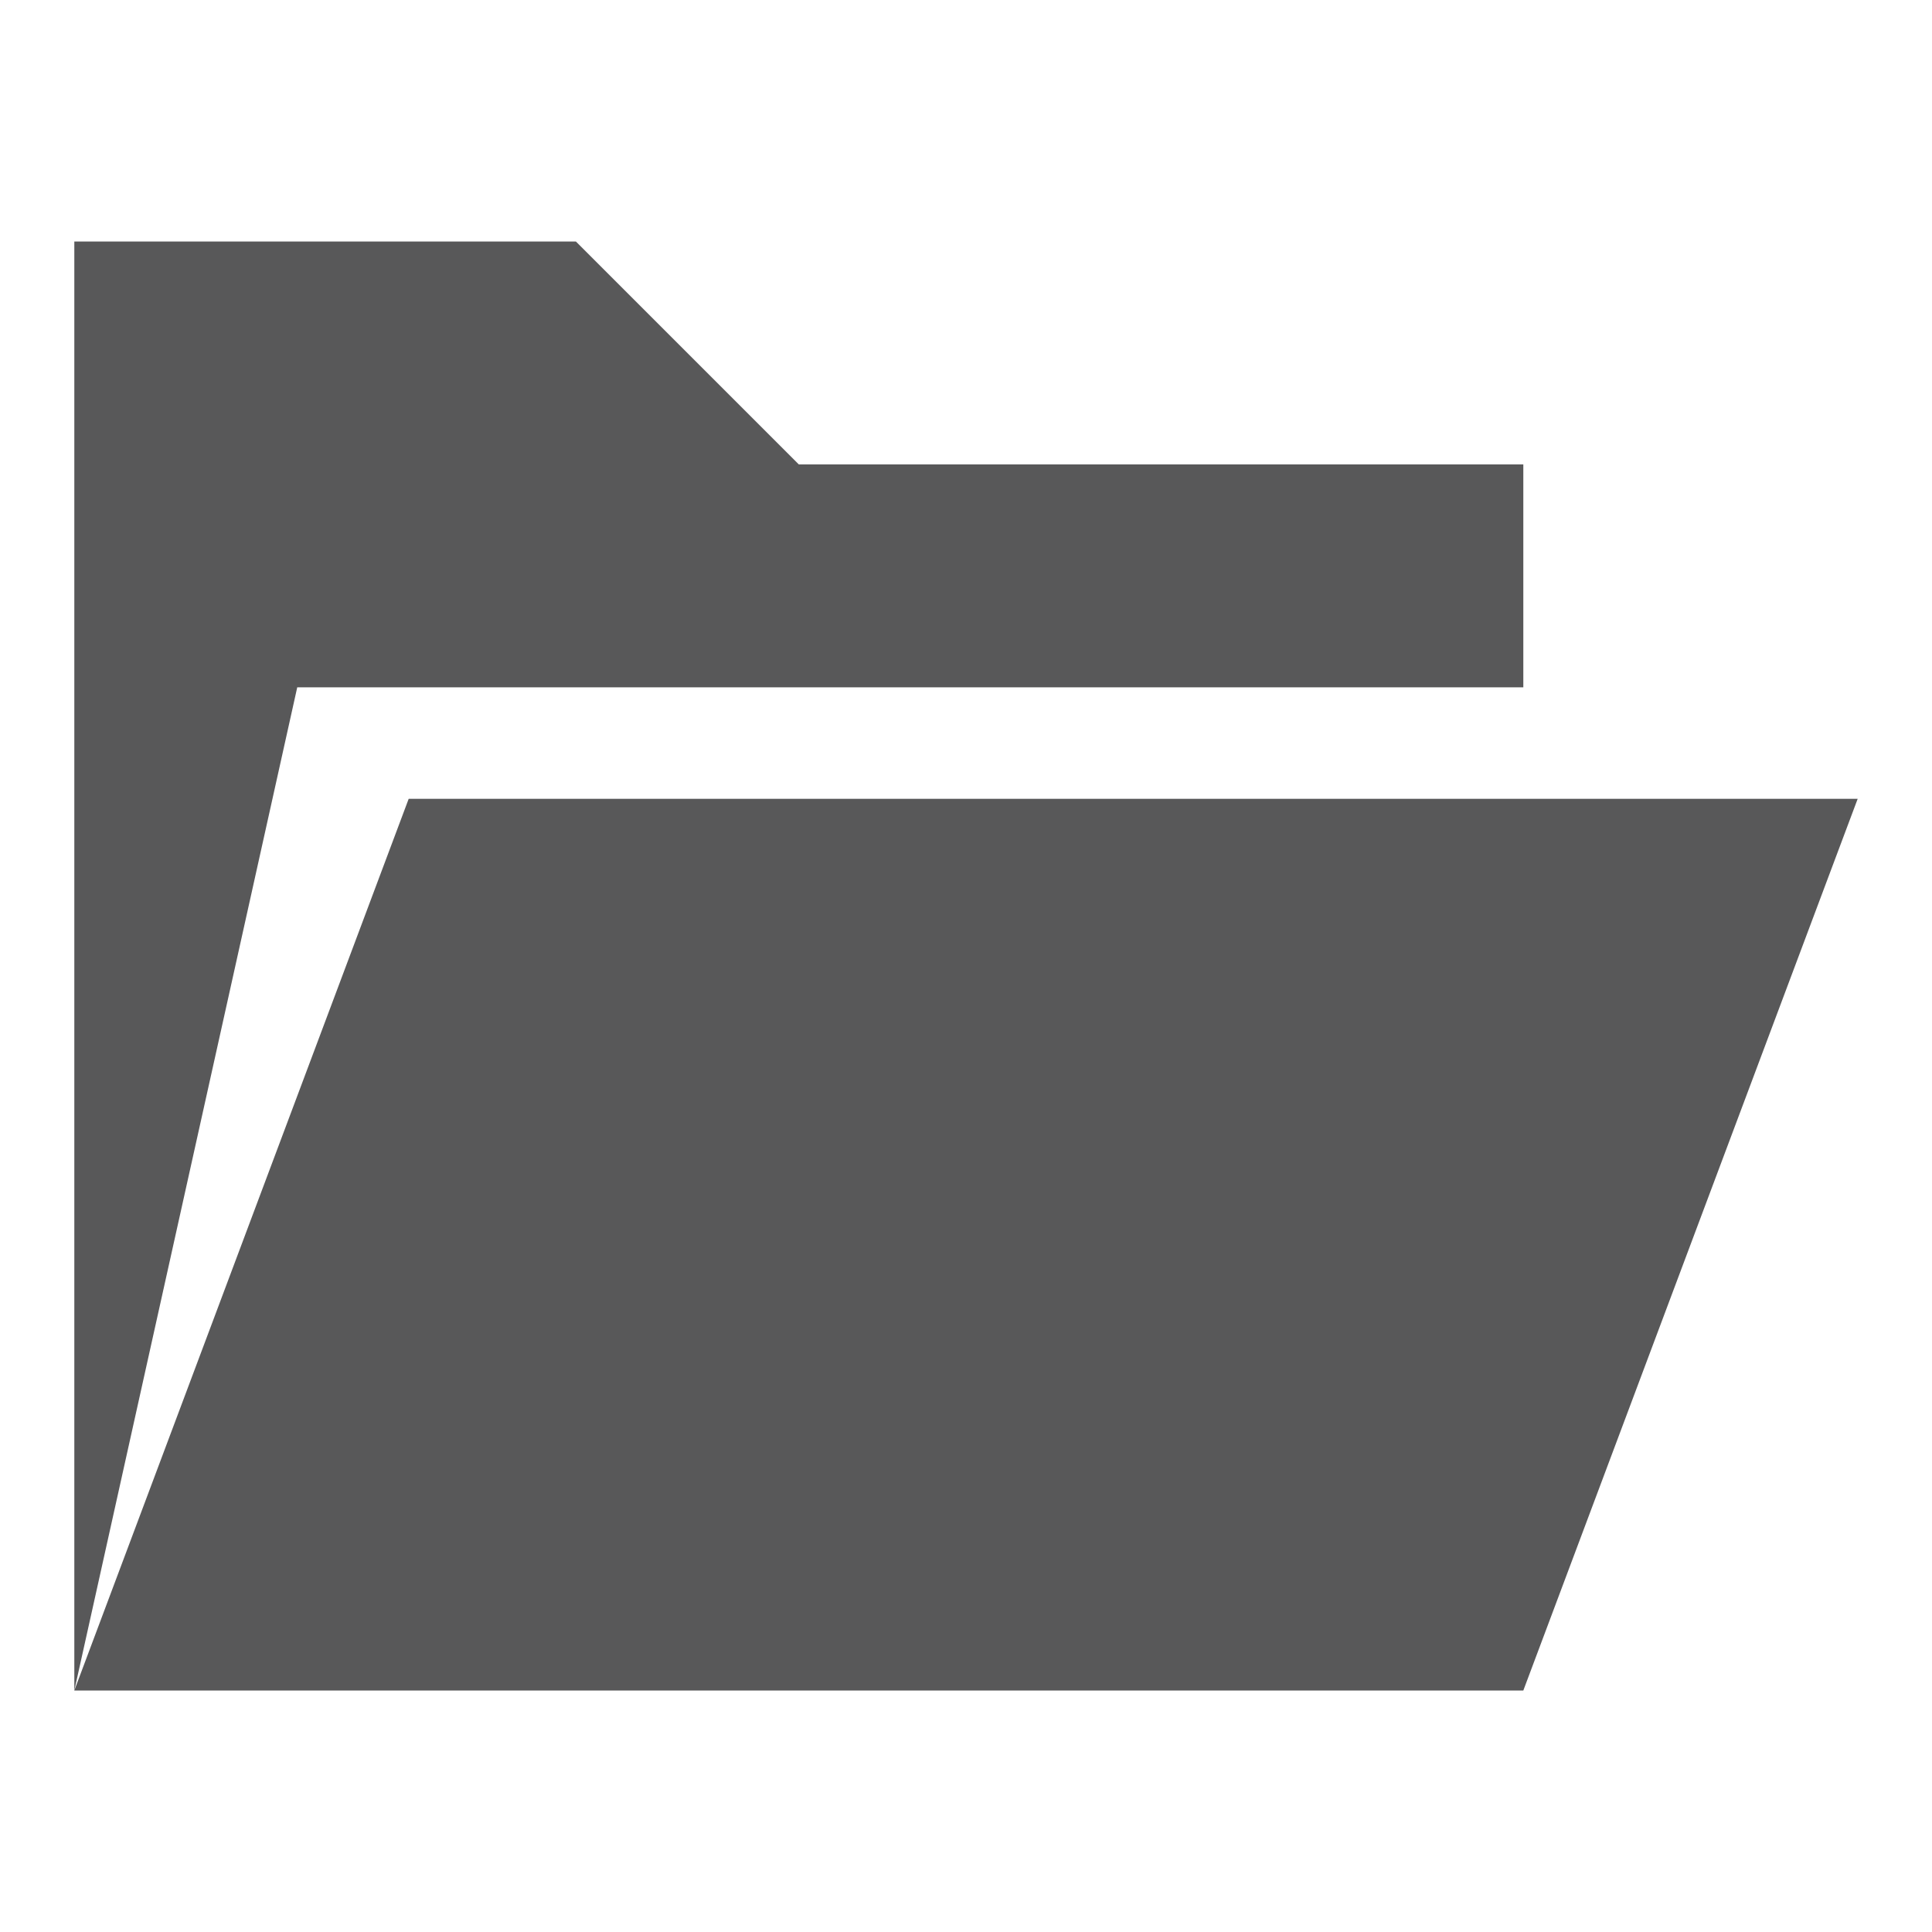
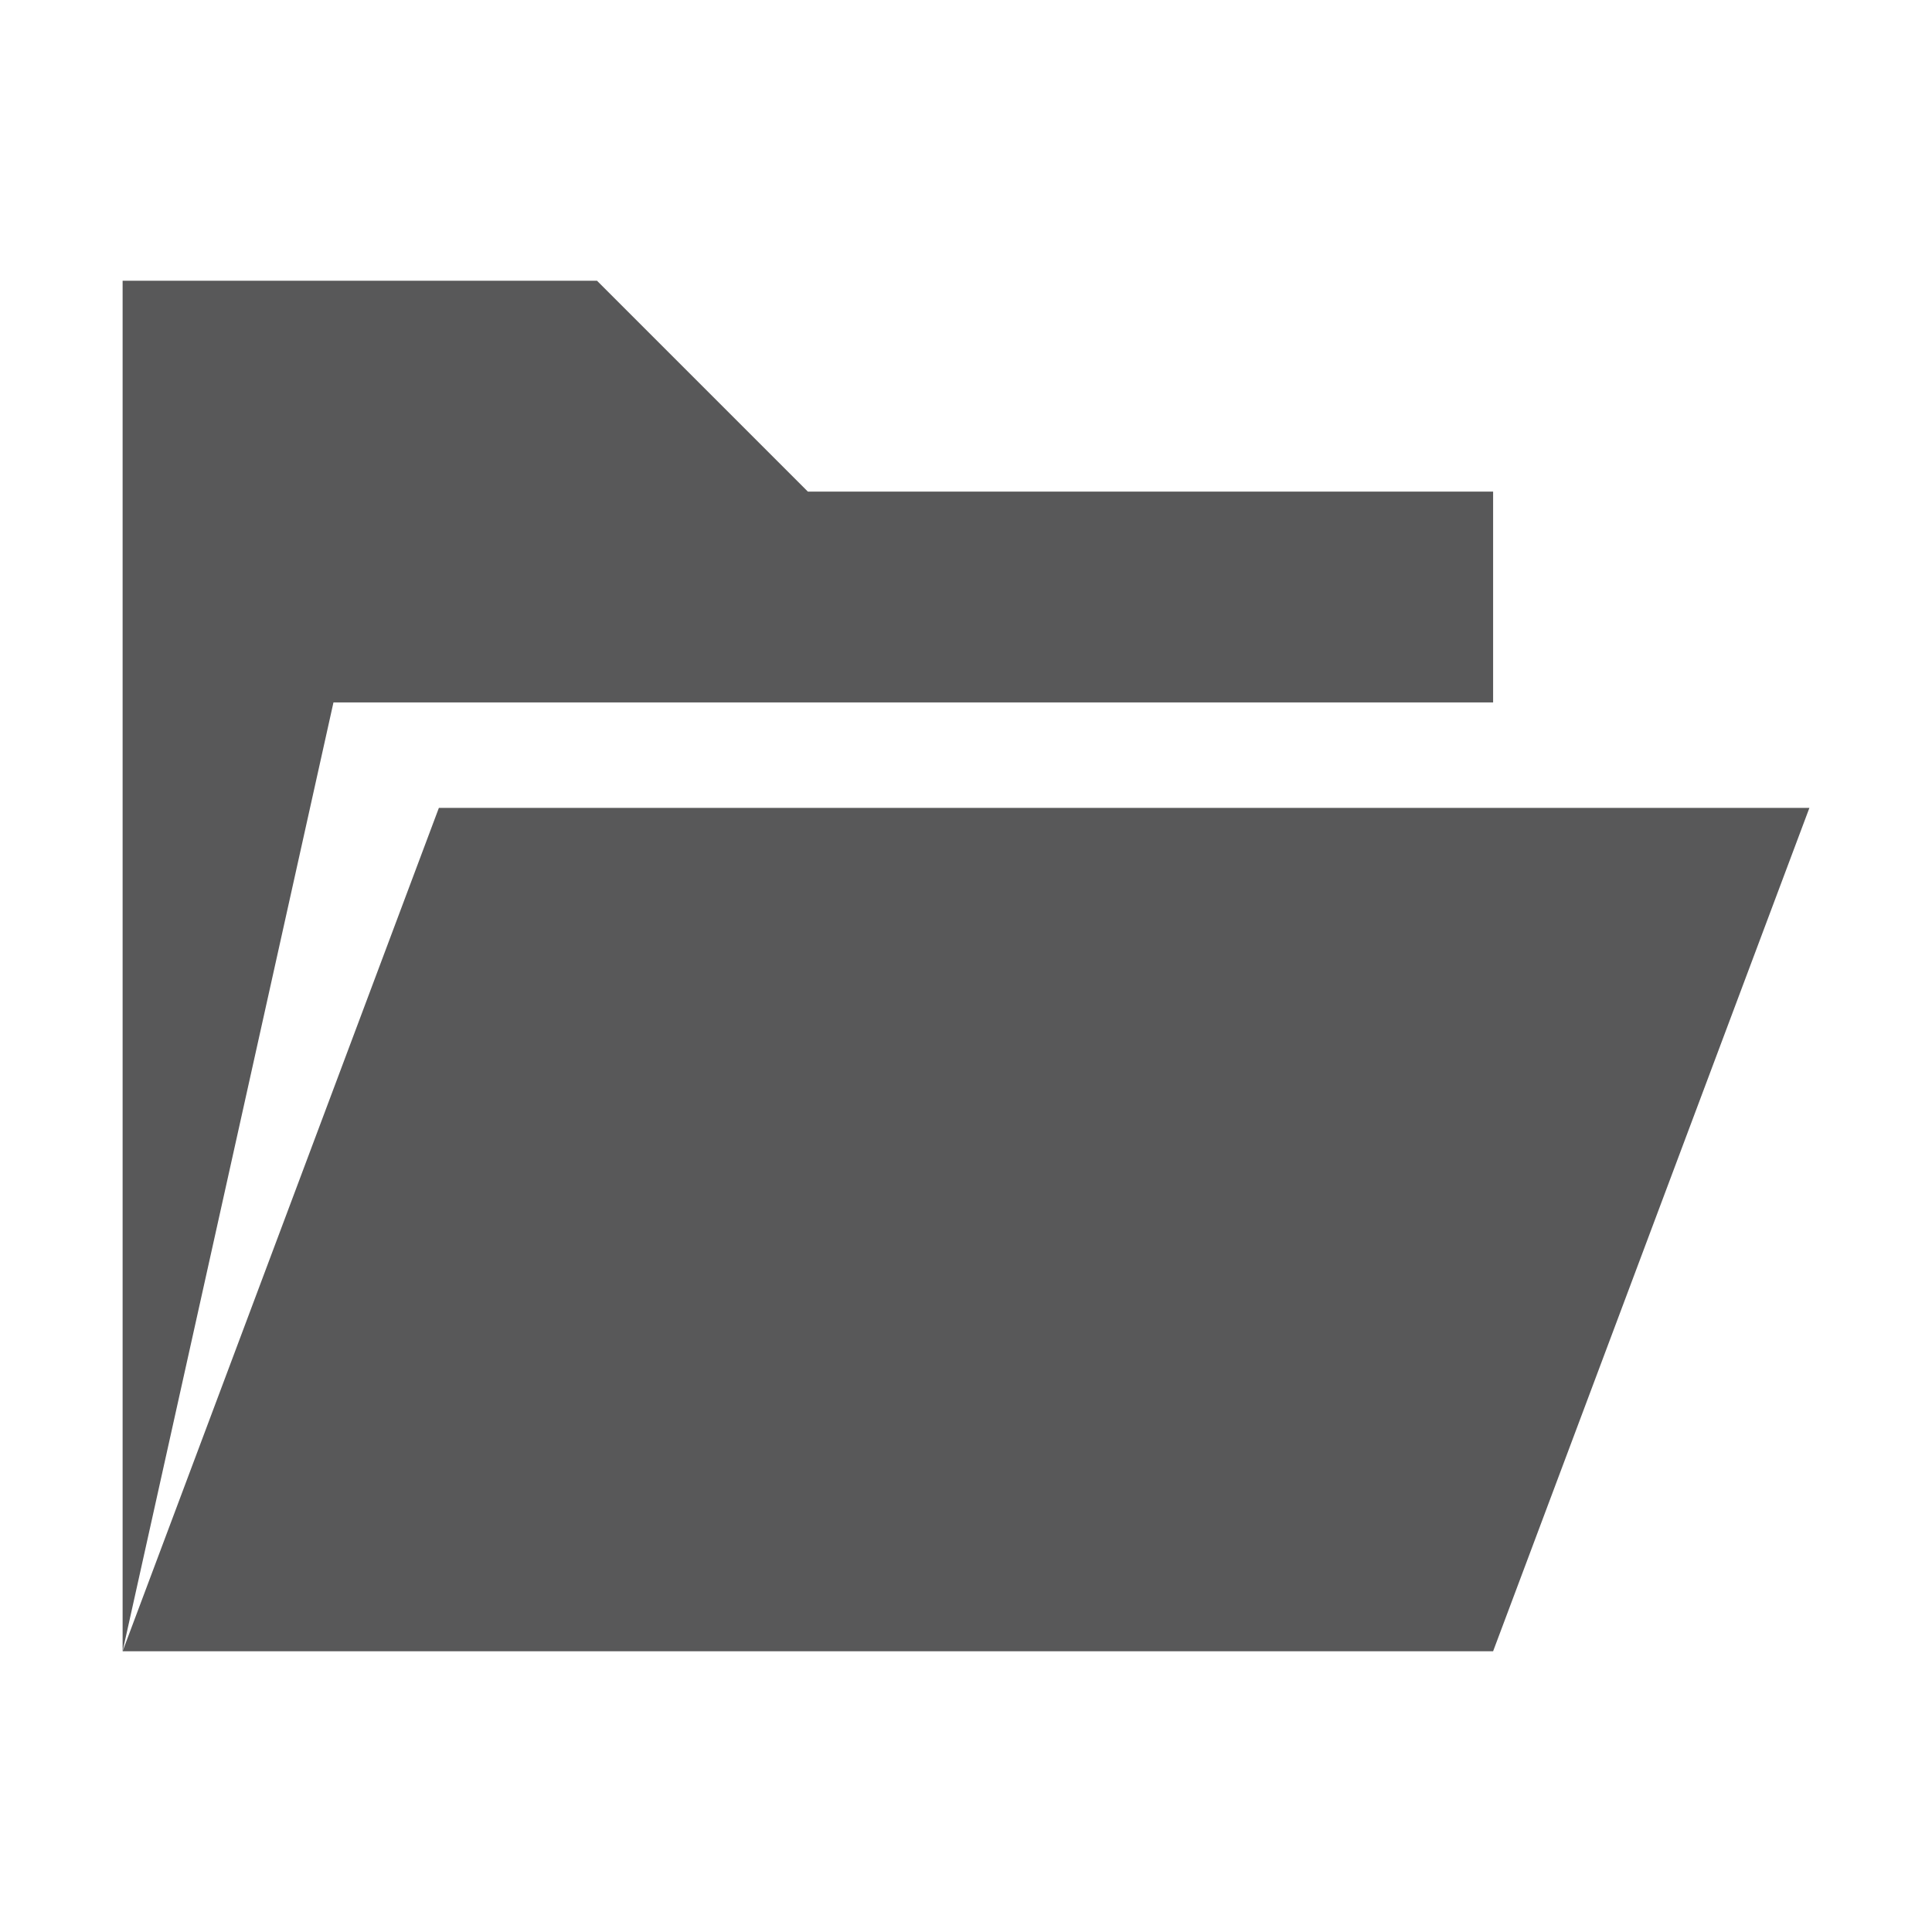
<svg xmlns="http://www.w3.org/2000/svg" version="1.1" width="60" height="60" viewBox="0 0 60 60" id="svg5116">
  <defs id="defs5122" />
-   <path d="M 47.308,52.5 57.692,24.808 h -45 L 2.308,52.5 z M 9.231,21.346 2.308,52.5 v -45 h 15.577 l 6.923,6.923 h 22.5 v 6.923 z" id="path5118" style="fill:#585859;fill-opacity:1" />
+   <path d="M 46.37,51.281 56.193,25.089 H 13.63 L 3.808,51.281 z M 10.356,21.815 3.808,51.281 V 8.719 h 14.733 l 6.548,6.548 h 21.281 v 6.548 z" id="path5118" style="fill:#585859;fill-opacity:1" />
</svg>
